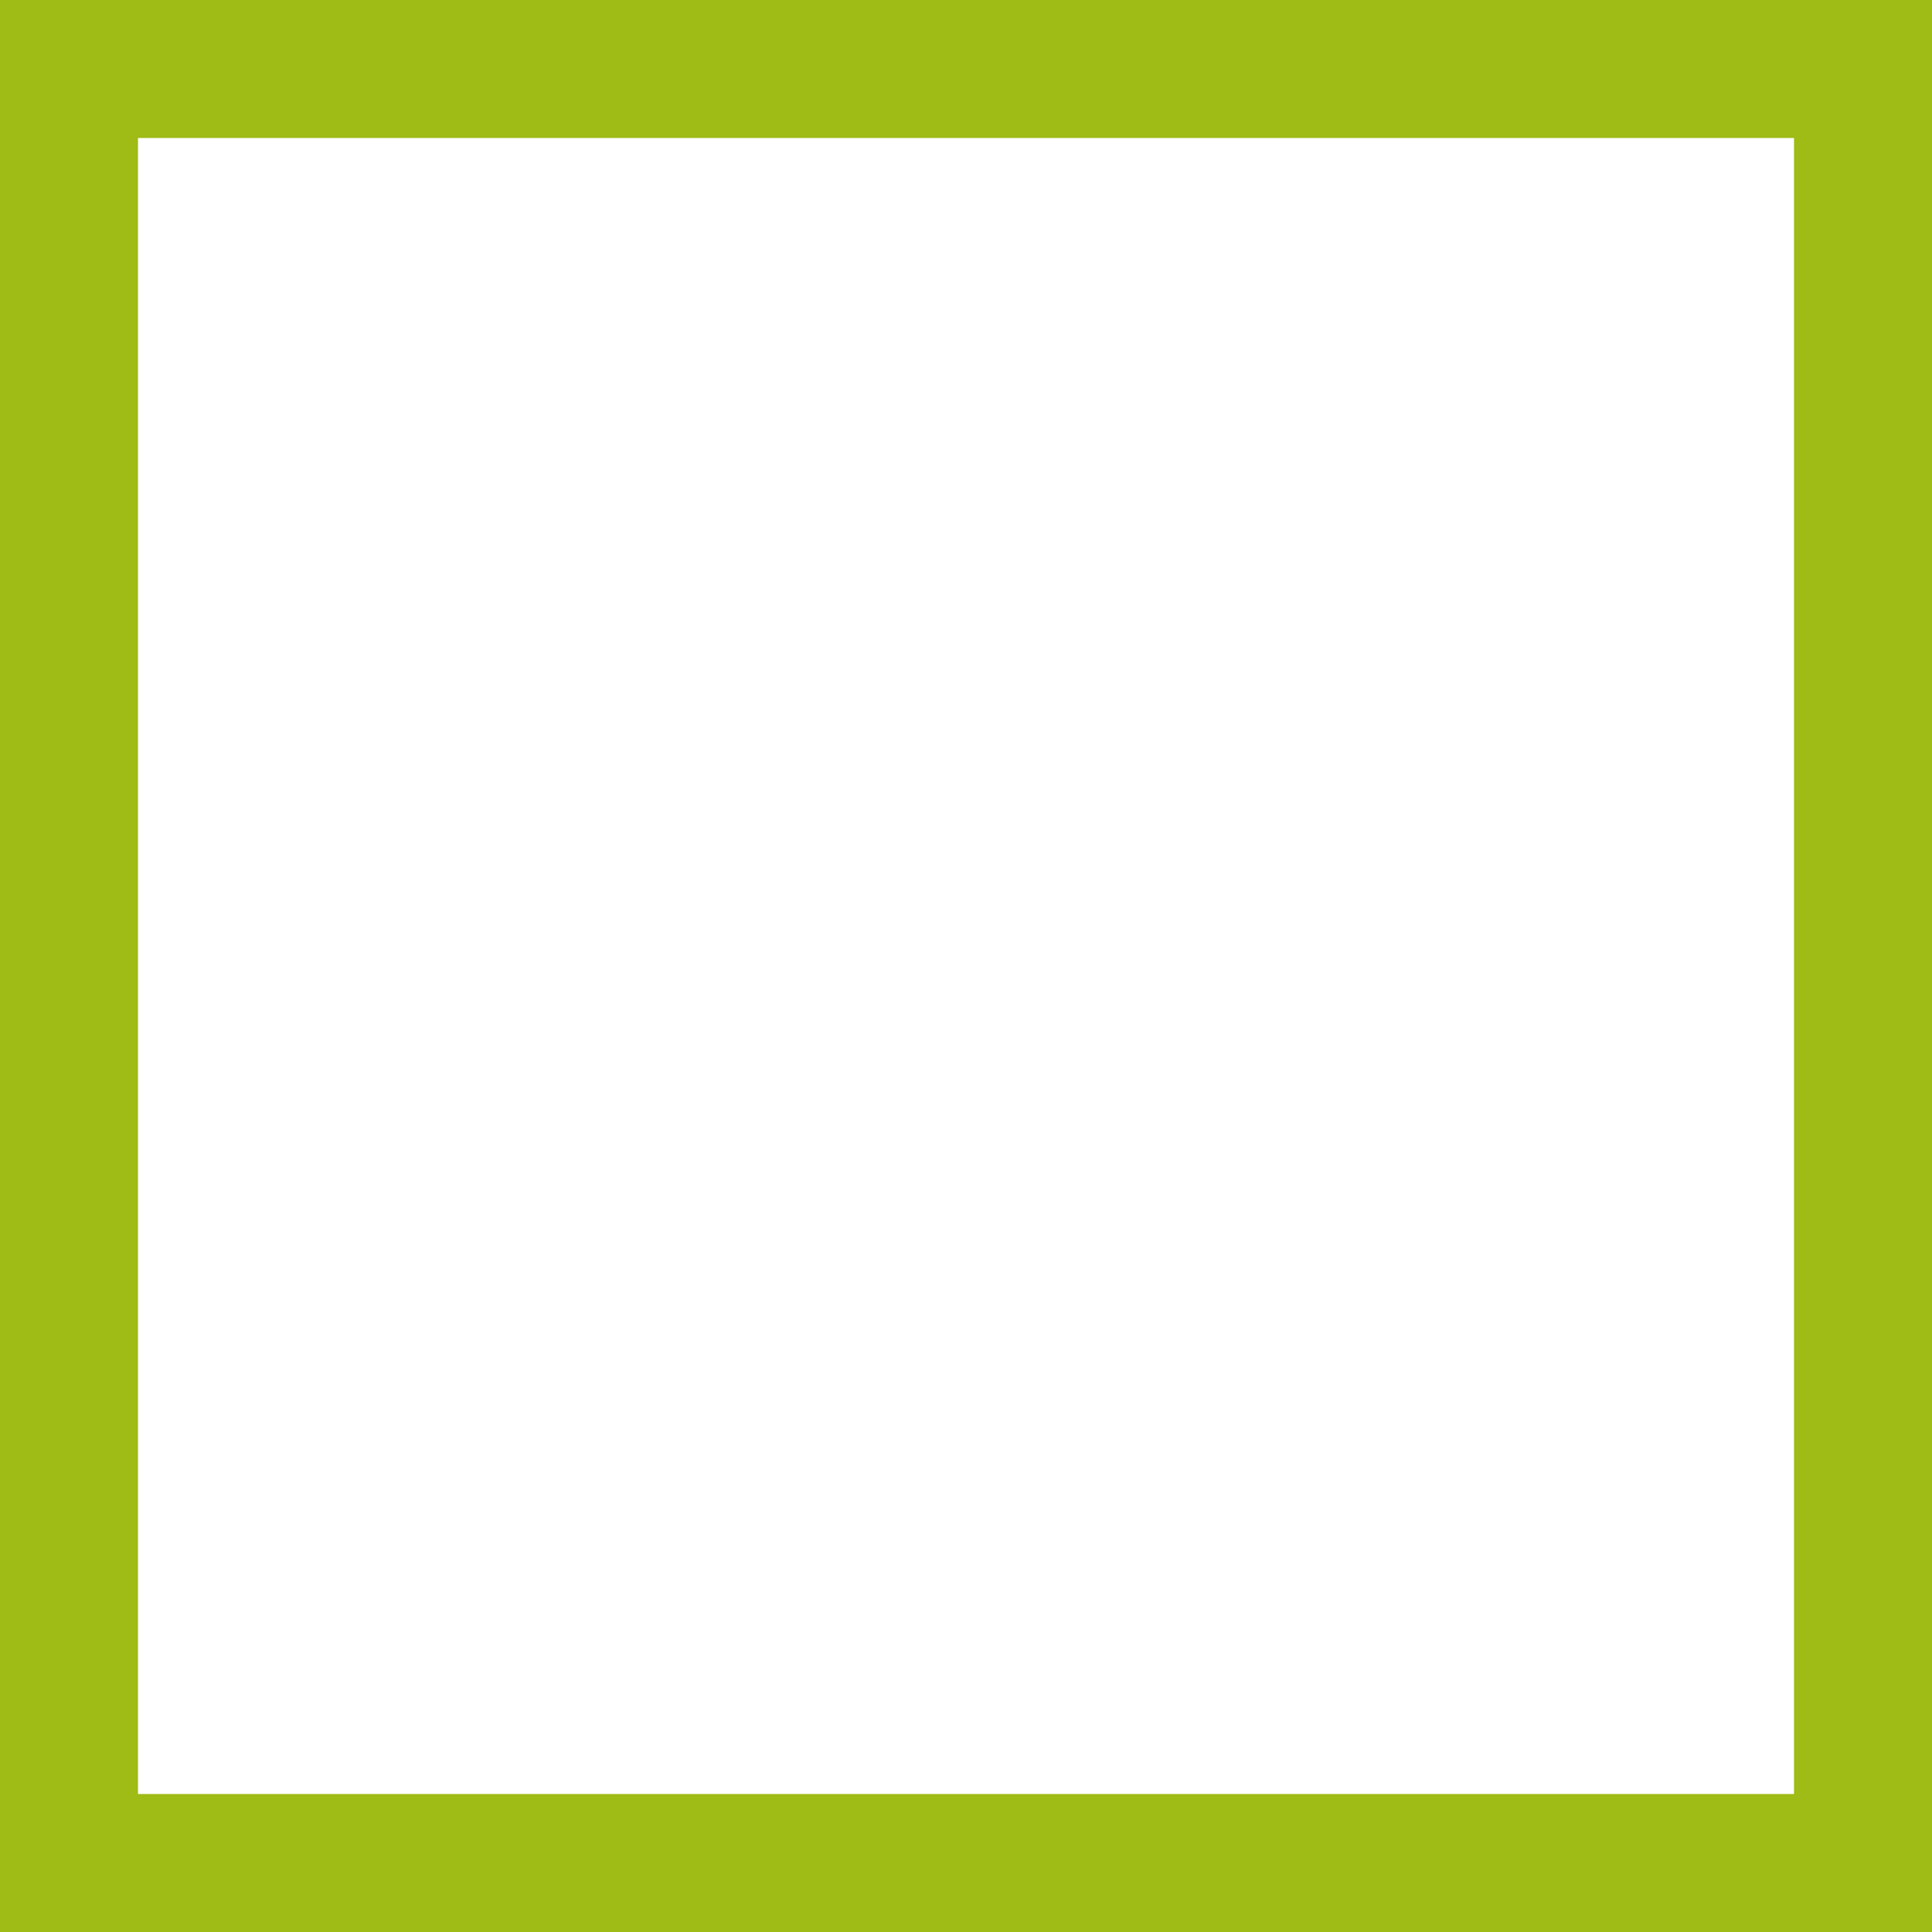
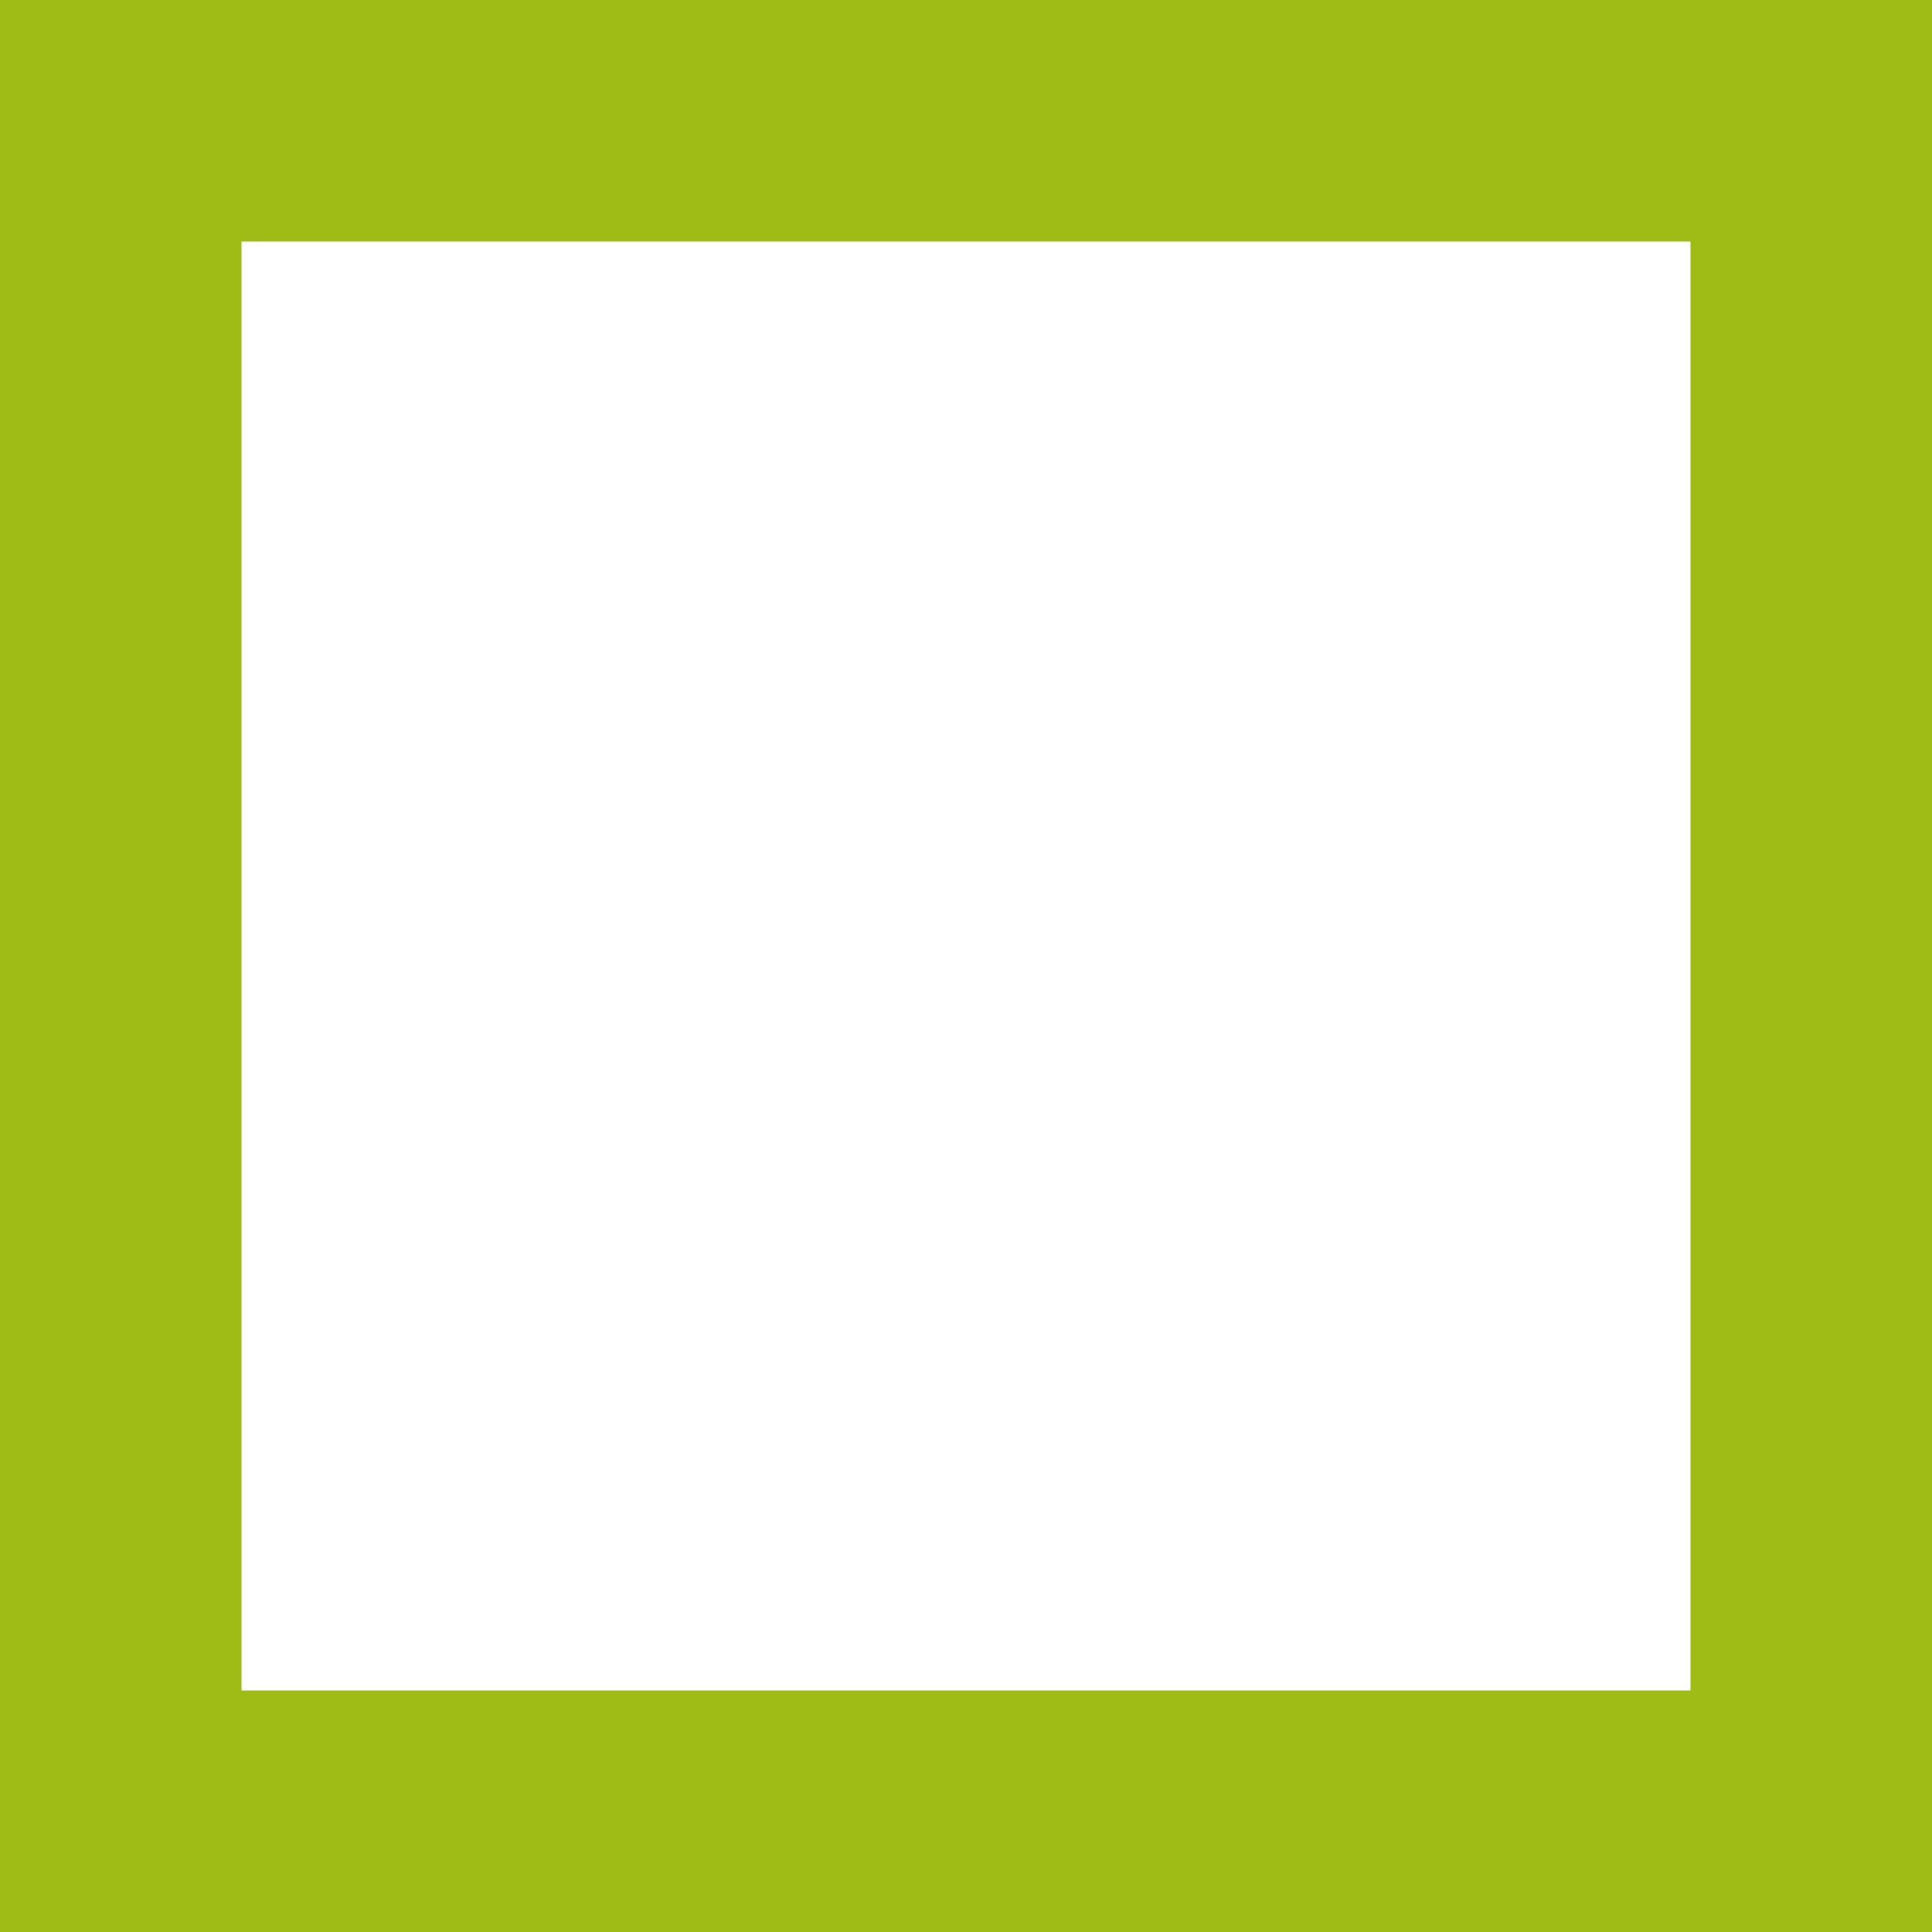
- <svg xmlns="http://www.w3.org/2000/svg" version="1.1" width="126" height="126" viewBox="0,0,126,126">
-   <g transform="translate(-178,-117)">
+ <svg xmlns="http://www.w3.org/2000/svg" version="1.1" width="144" height="144" viewBox="0,0,144,144">
+   <g transform="translate(-168,-108)">
    <g data-paper-data="{&quot;isPaintingLayer&quot;:true}" fill="#9ebb16" fill-rule="nonzero" stroke="none" stroke-width="1" stroke-linecap="butt" stroke-linejoin="miter" stroke-miterlimit="10" stroke-dasharray="" stroke-dashoffset="0" style="mix-blend-mode: normal">
-       <path d="M304,117v126h-126v-126zM295,126h-108v108h108z" />
+       <path d="M312,108v144h-144v-144h126zM294,126h-108v108h108z" />
    </g>
  </g>
</svg>
